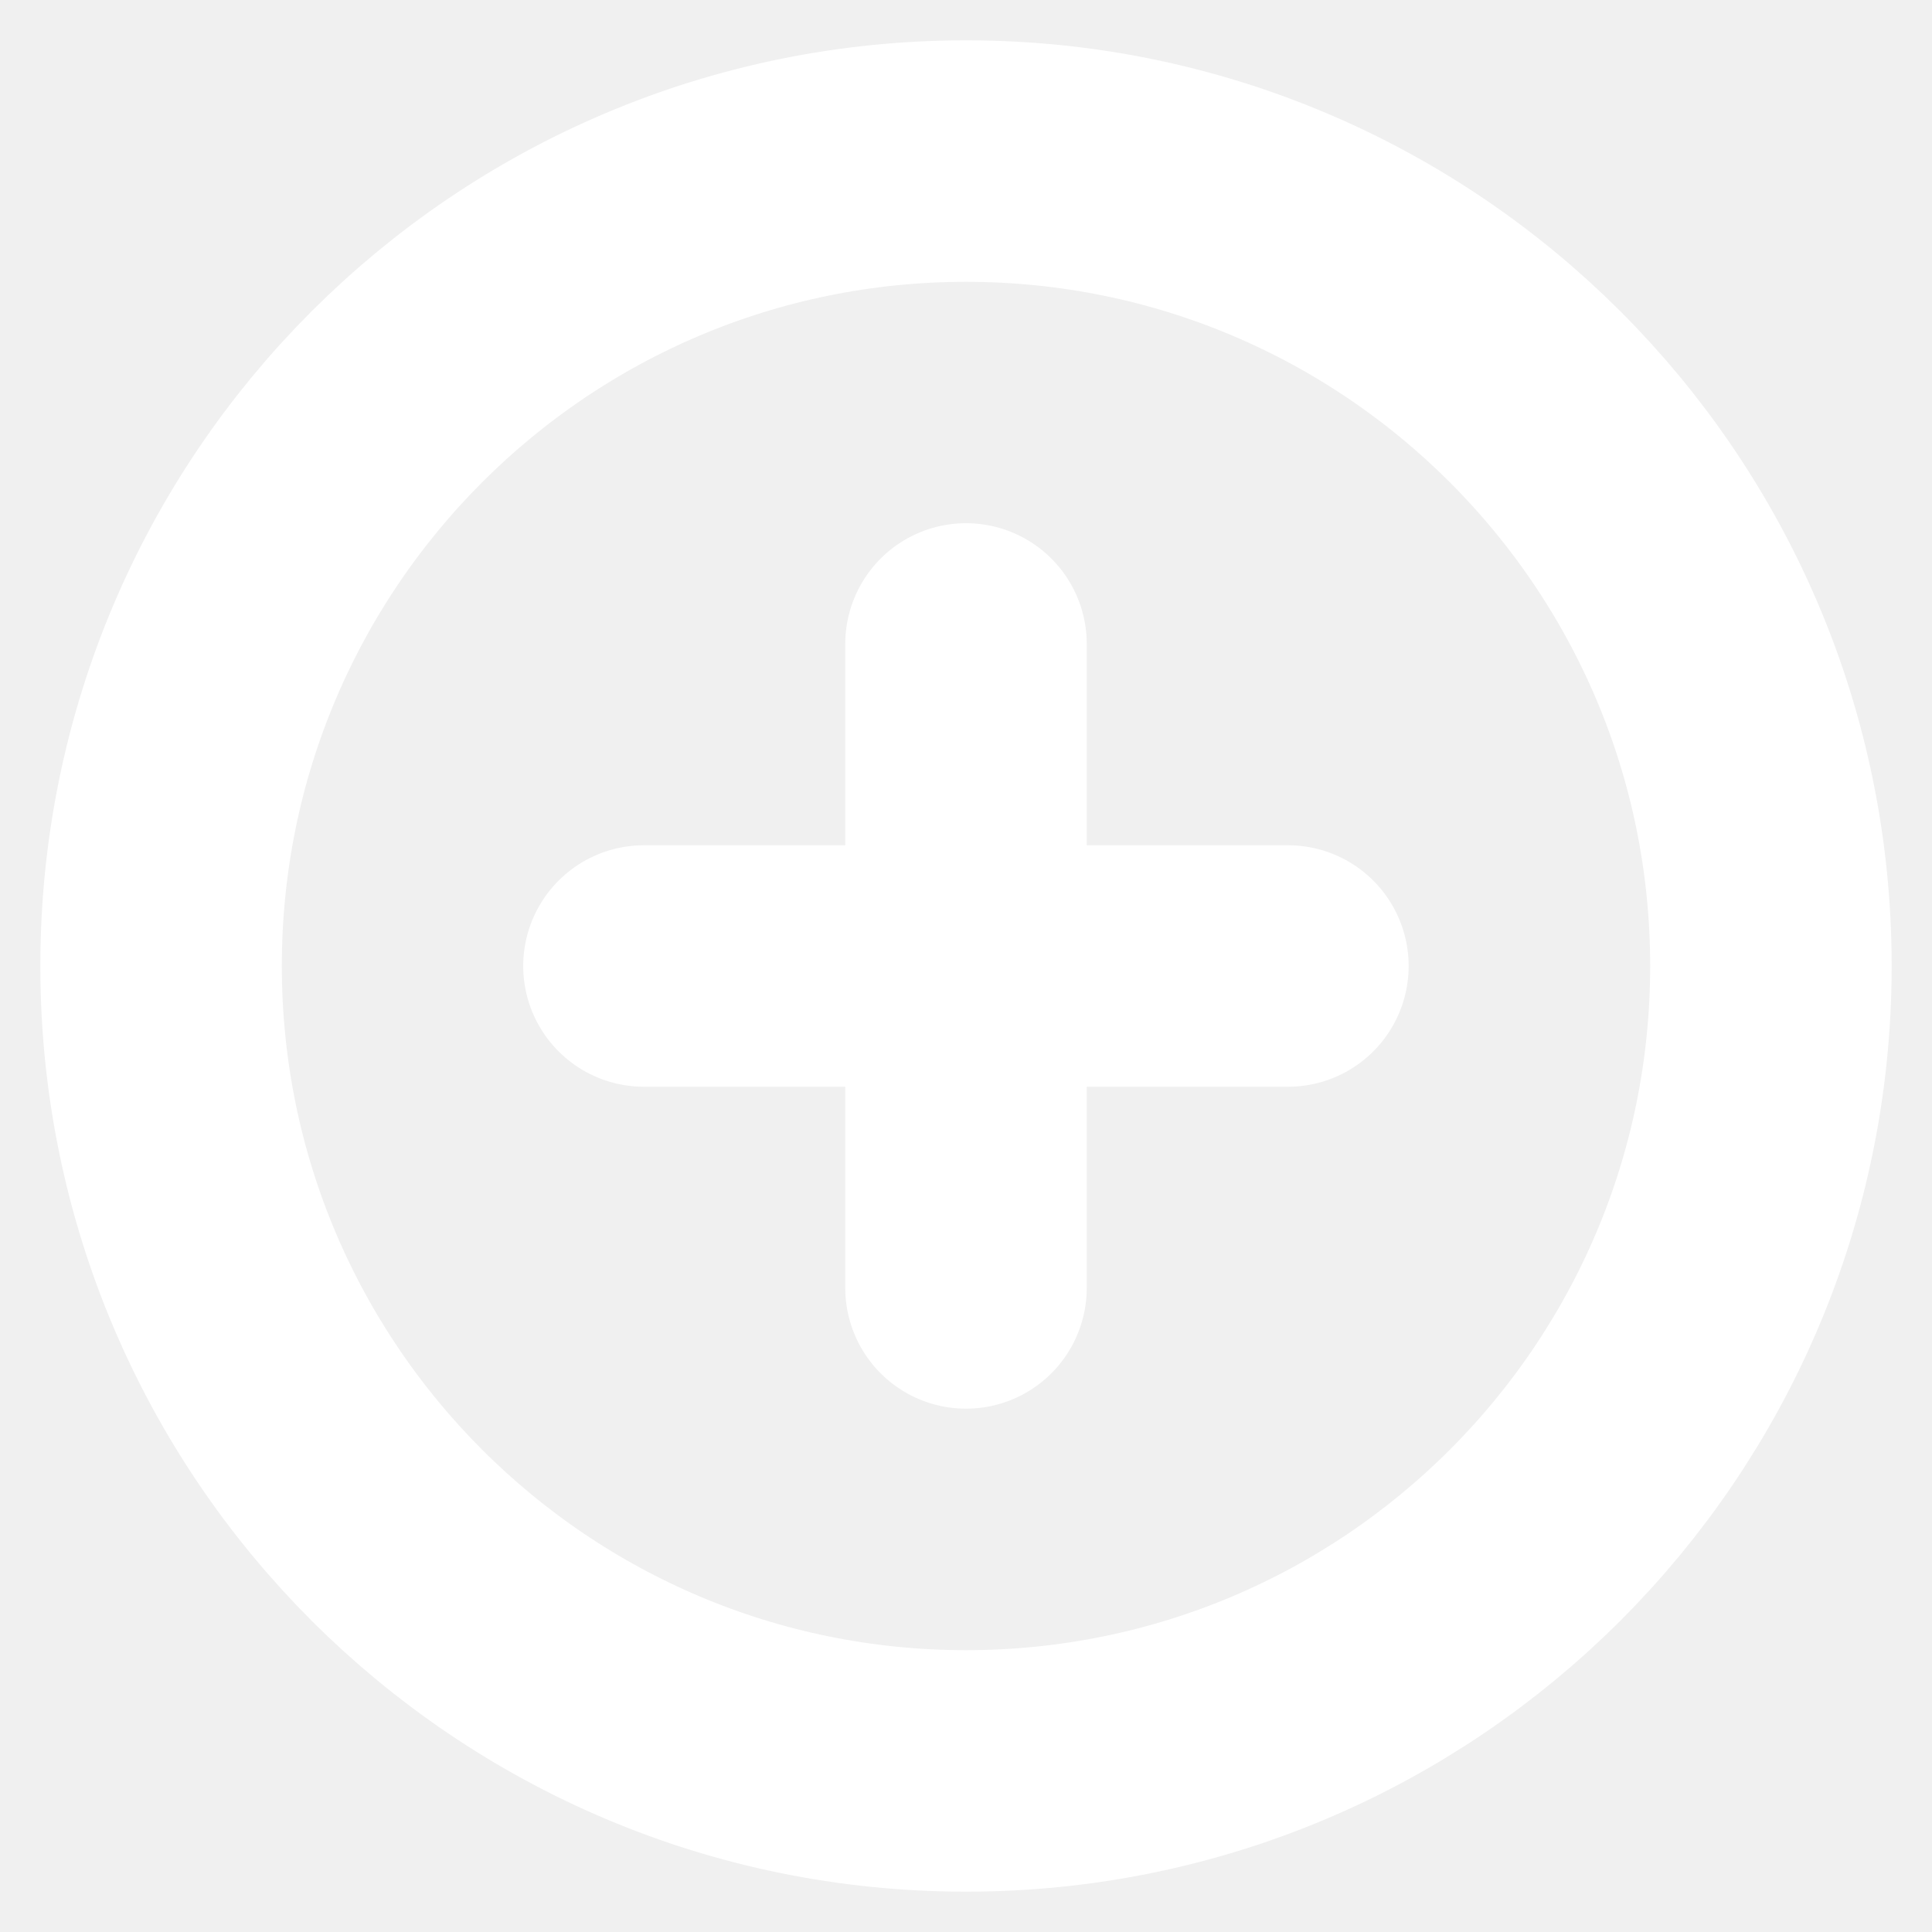
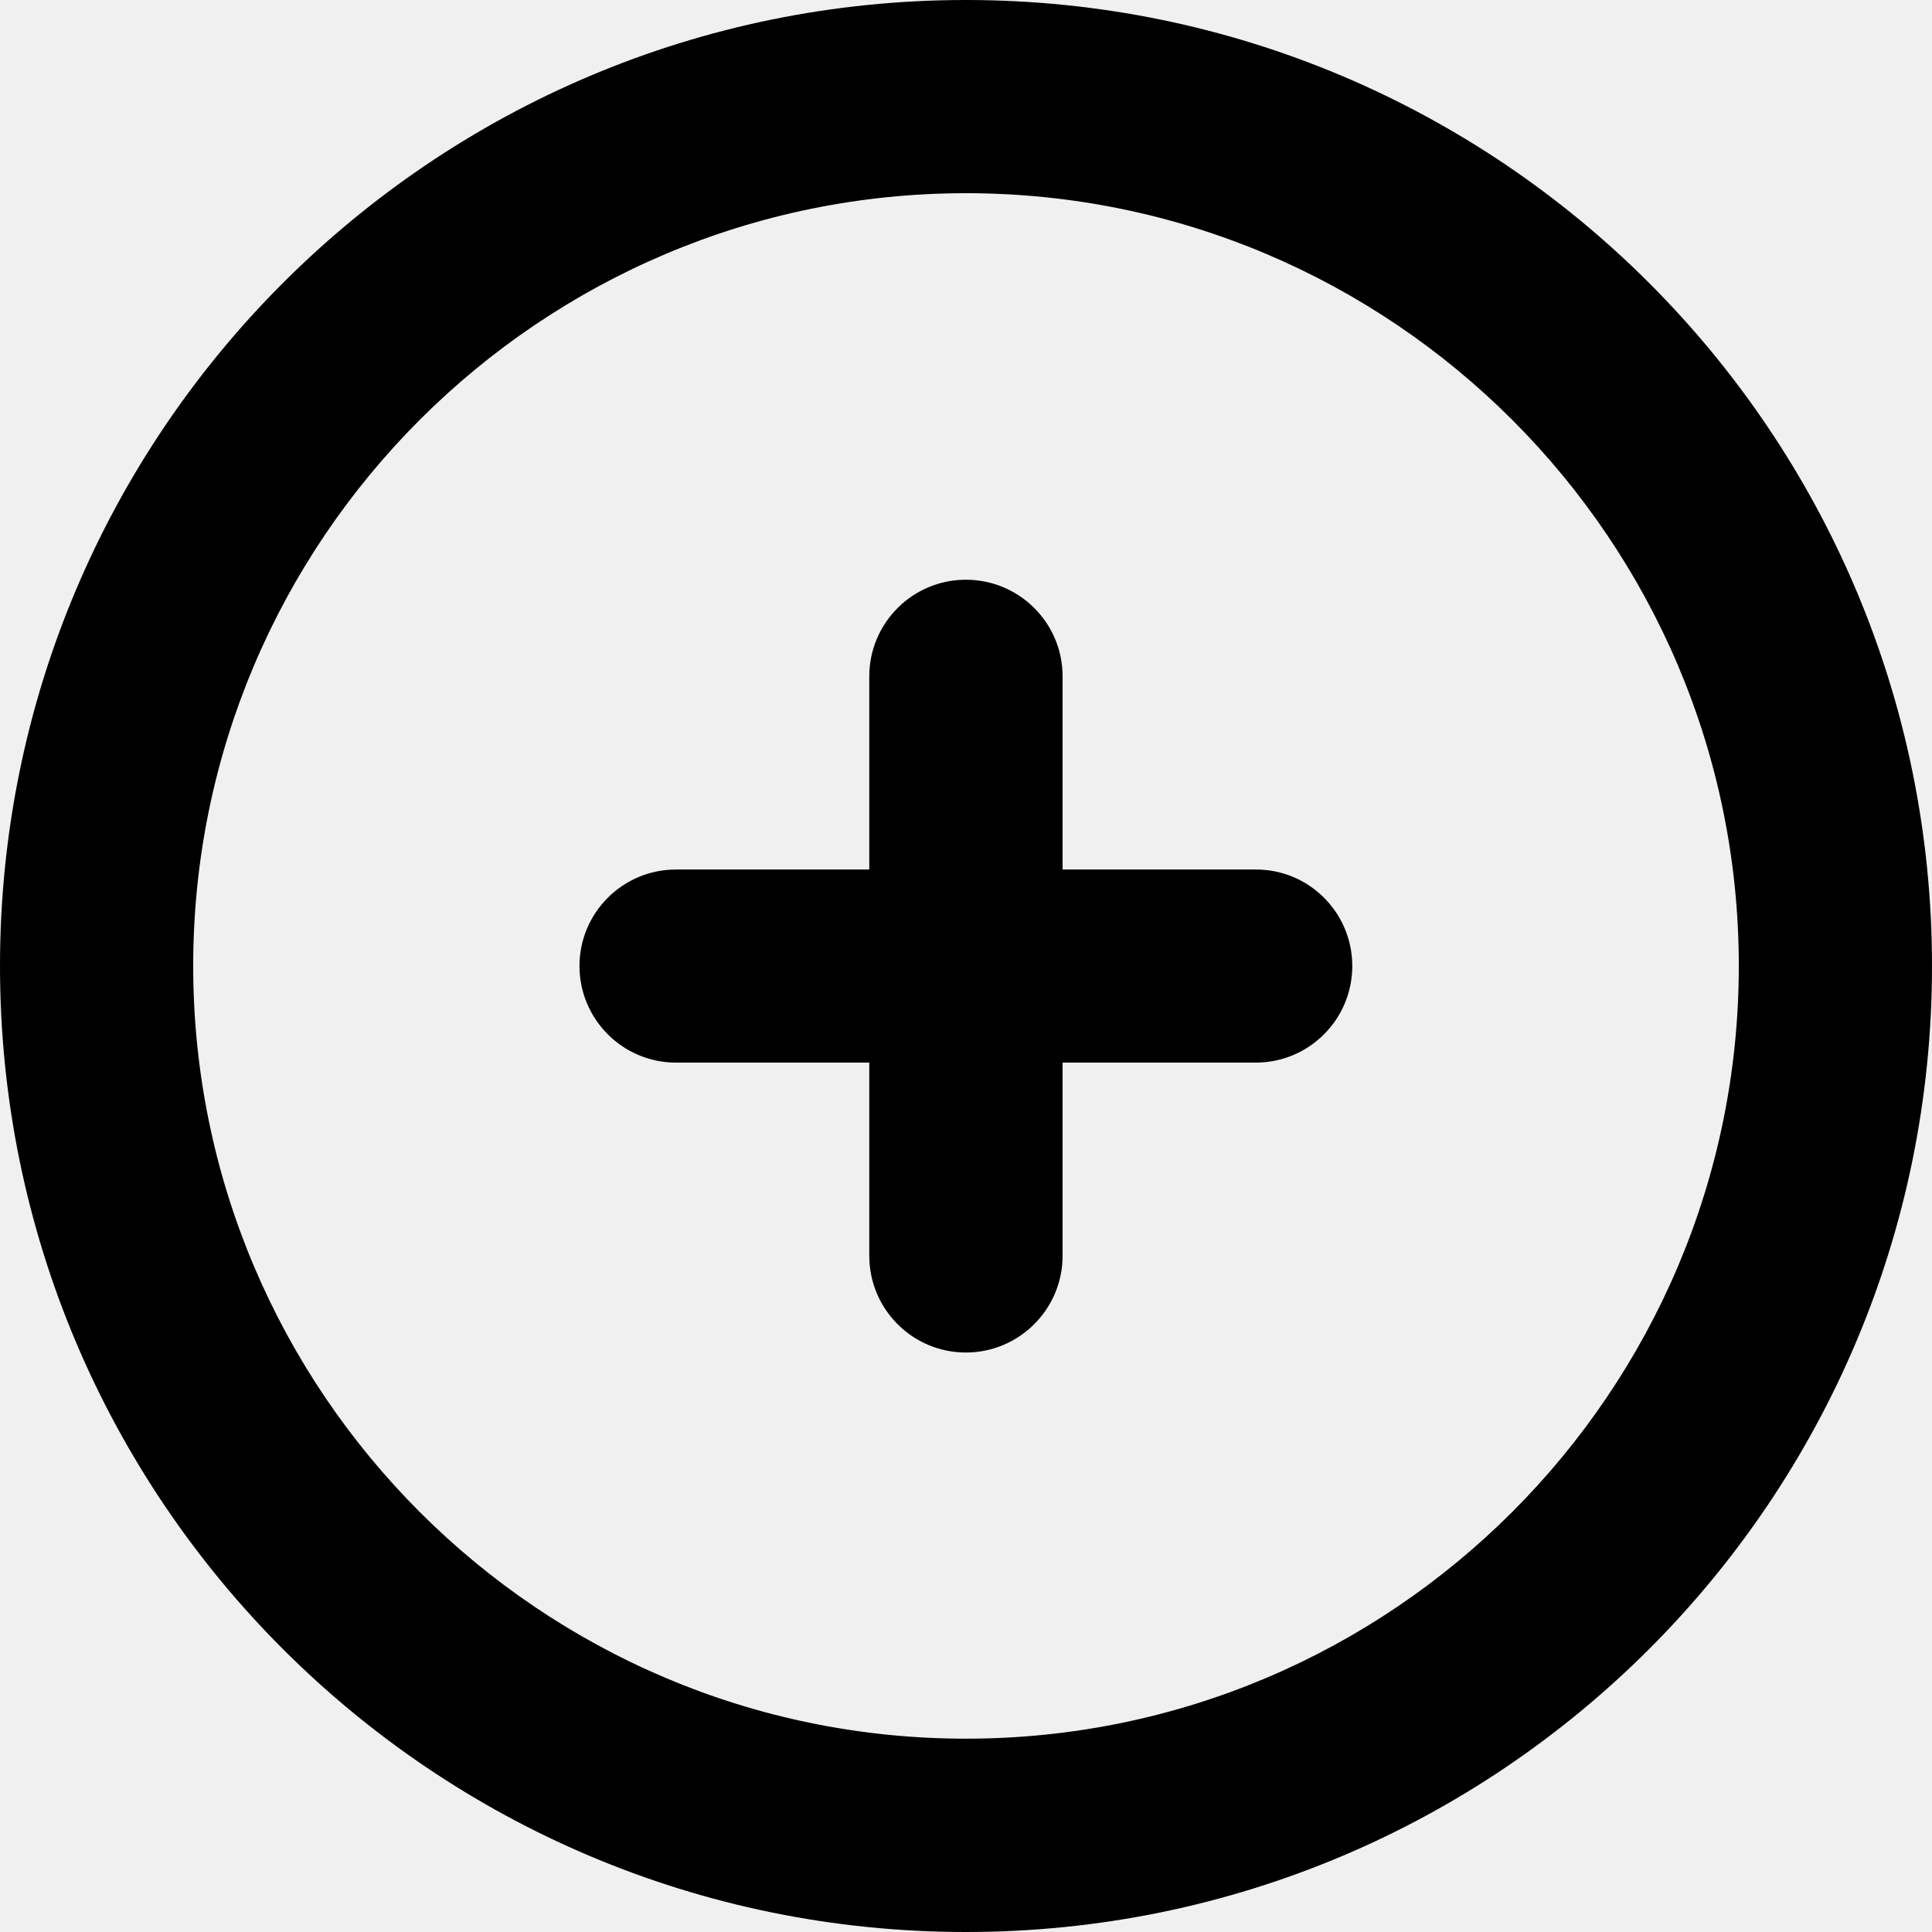
<svg xmlns="http://www.w3.org/2000/svg" version="1.1" id="Layer_1" x="0px" y="0px" width="16px" height="16px" viewBox="0 0 16 16" enable-background="new 0 0 16 16" xml:space="preserve">
-   <circle fill="none" stroke="#FFFFFF" stroke-width="2" stroke-linecap="round" stroke-linejoin="round" cx="8" cy="8" r="6.666" />
-   <line fill="none" stroke="#FFFFFF" stroke-width="2" stroke-linecap="round" stroke-linejoin="round" x1="8" y1="5.333" x2="8" y2="10.666" />
-   <line fill="none" stroke="#FFFFFF" stroke-width="2" stroke-linecap="round" stroke-linejoin="round" x1="5.333" y1="8" x2="10.666" y2="8" />
+   <g id="Page-1">
+     <g id="Dribbble-Light-Preview" transform="translate(-179, -600)">
+       <g id="icons" transform="translate(56, 160)">
+         <path id="plus_x5F_circle-_x5B__x23_1427_x5D_" d="M134.199,448c0,0.441-0.357,0.8-0.799,0.8h-1.6v1.6     c0,0.441-0.359,0.801-0.801,0.801s-0.8-0.359-0.8-0.801v-1.6h-1.601c-0.441,0-0.799-0.359-0.799-0.8     c0-0.441,0.358-0.799,0.799-0.799h1.601v-1.6c0-0.441,0.358-0.8,0.8-0.8s0.801,0.358,0.801,0.8v1.6h1.6     C133.842,447.2,134.199,447.559,134.199,448 M131,454.399c-3.529,0-6.4-2.871-6.4-6.4s2.872-6.399,6.4-6.399     c3.528,0,6.4,2.871,6.4,6.399S134.528,454.399,131,454.399 M131,440c-4.418,0-8,3.582-8,8c0,4.419,3.582,8,8,8     c4.419,0,8-3.581,8-8C139,443.582,135.419,440,131,440" />
+       </g>
+     </g>
+   </g>
</svg>
